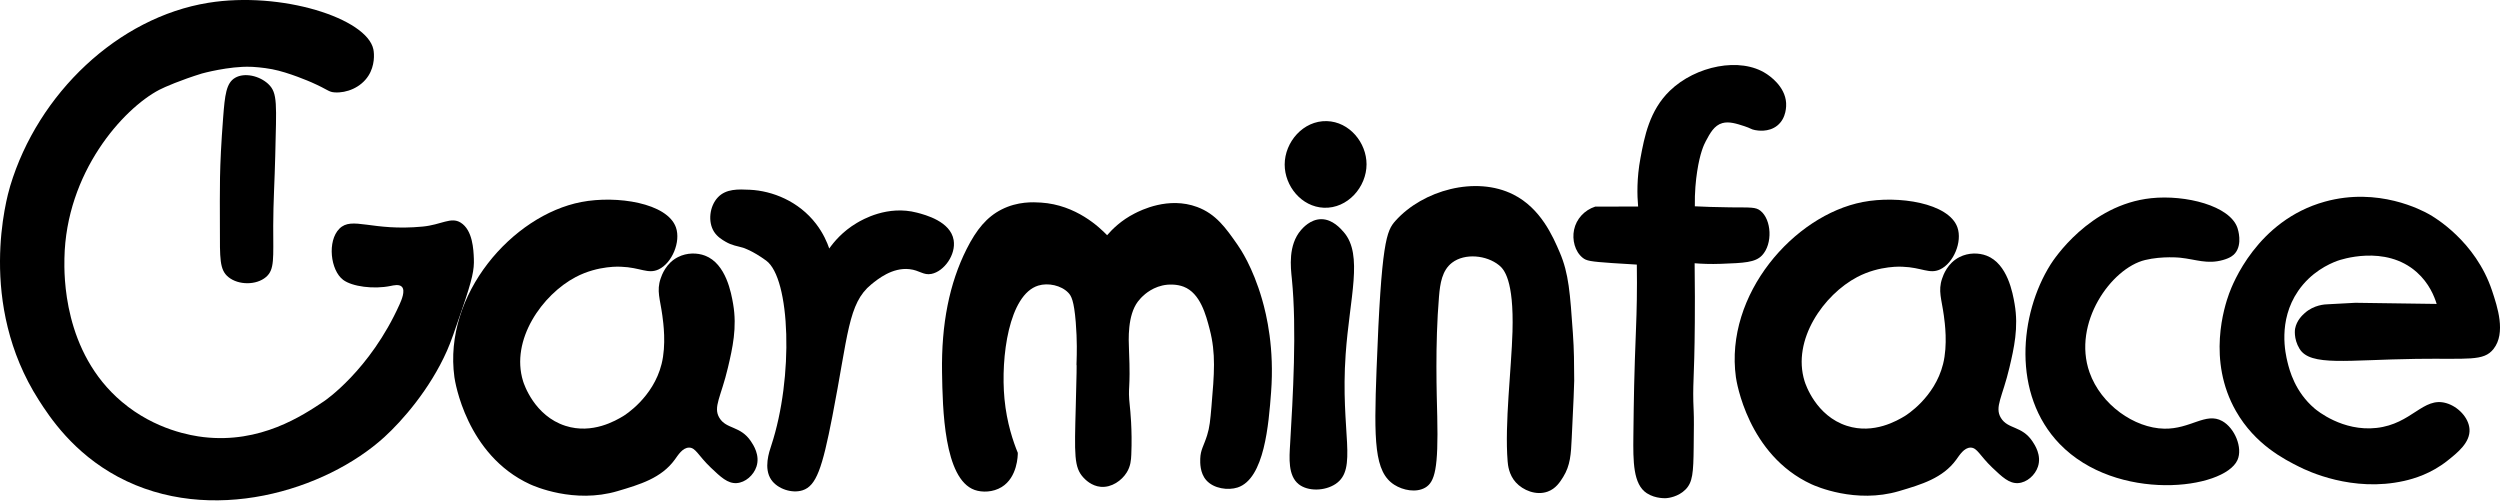
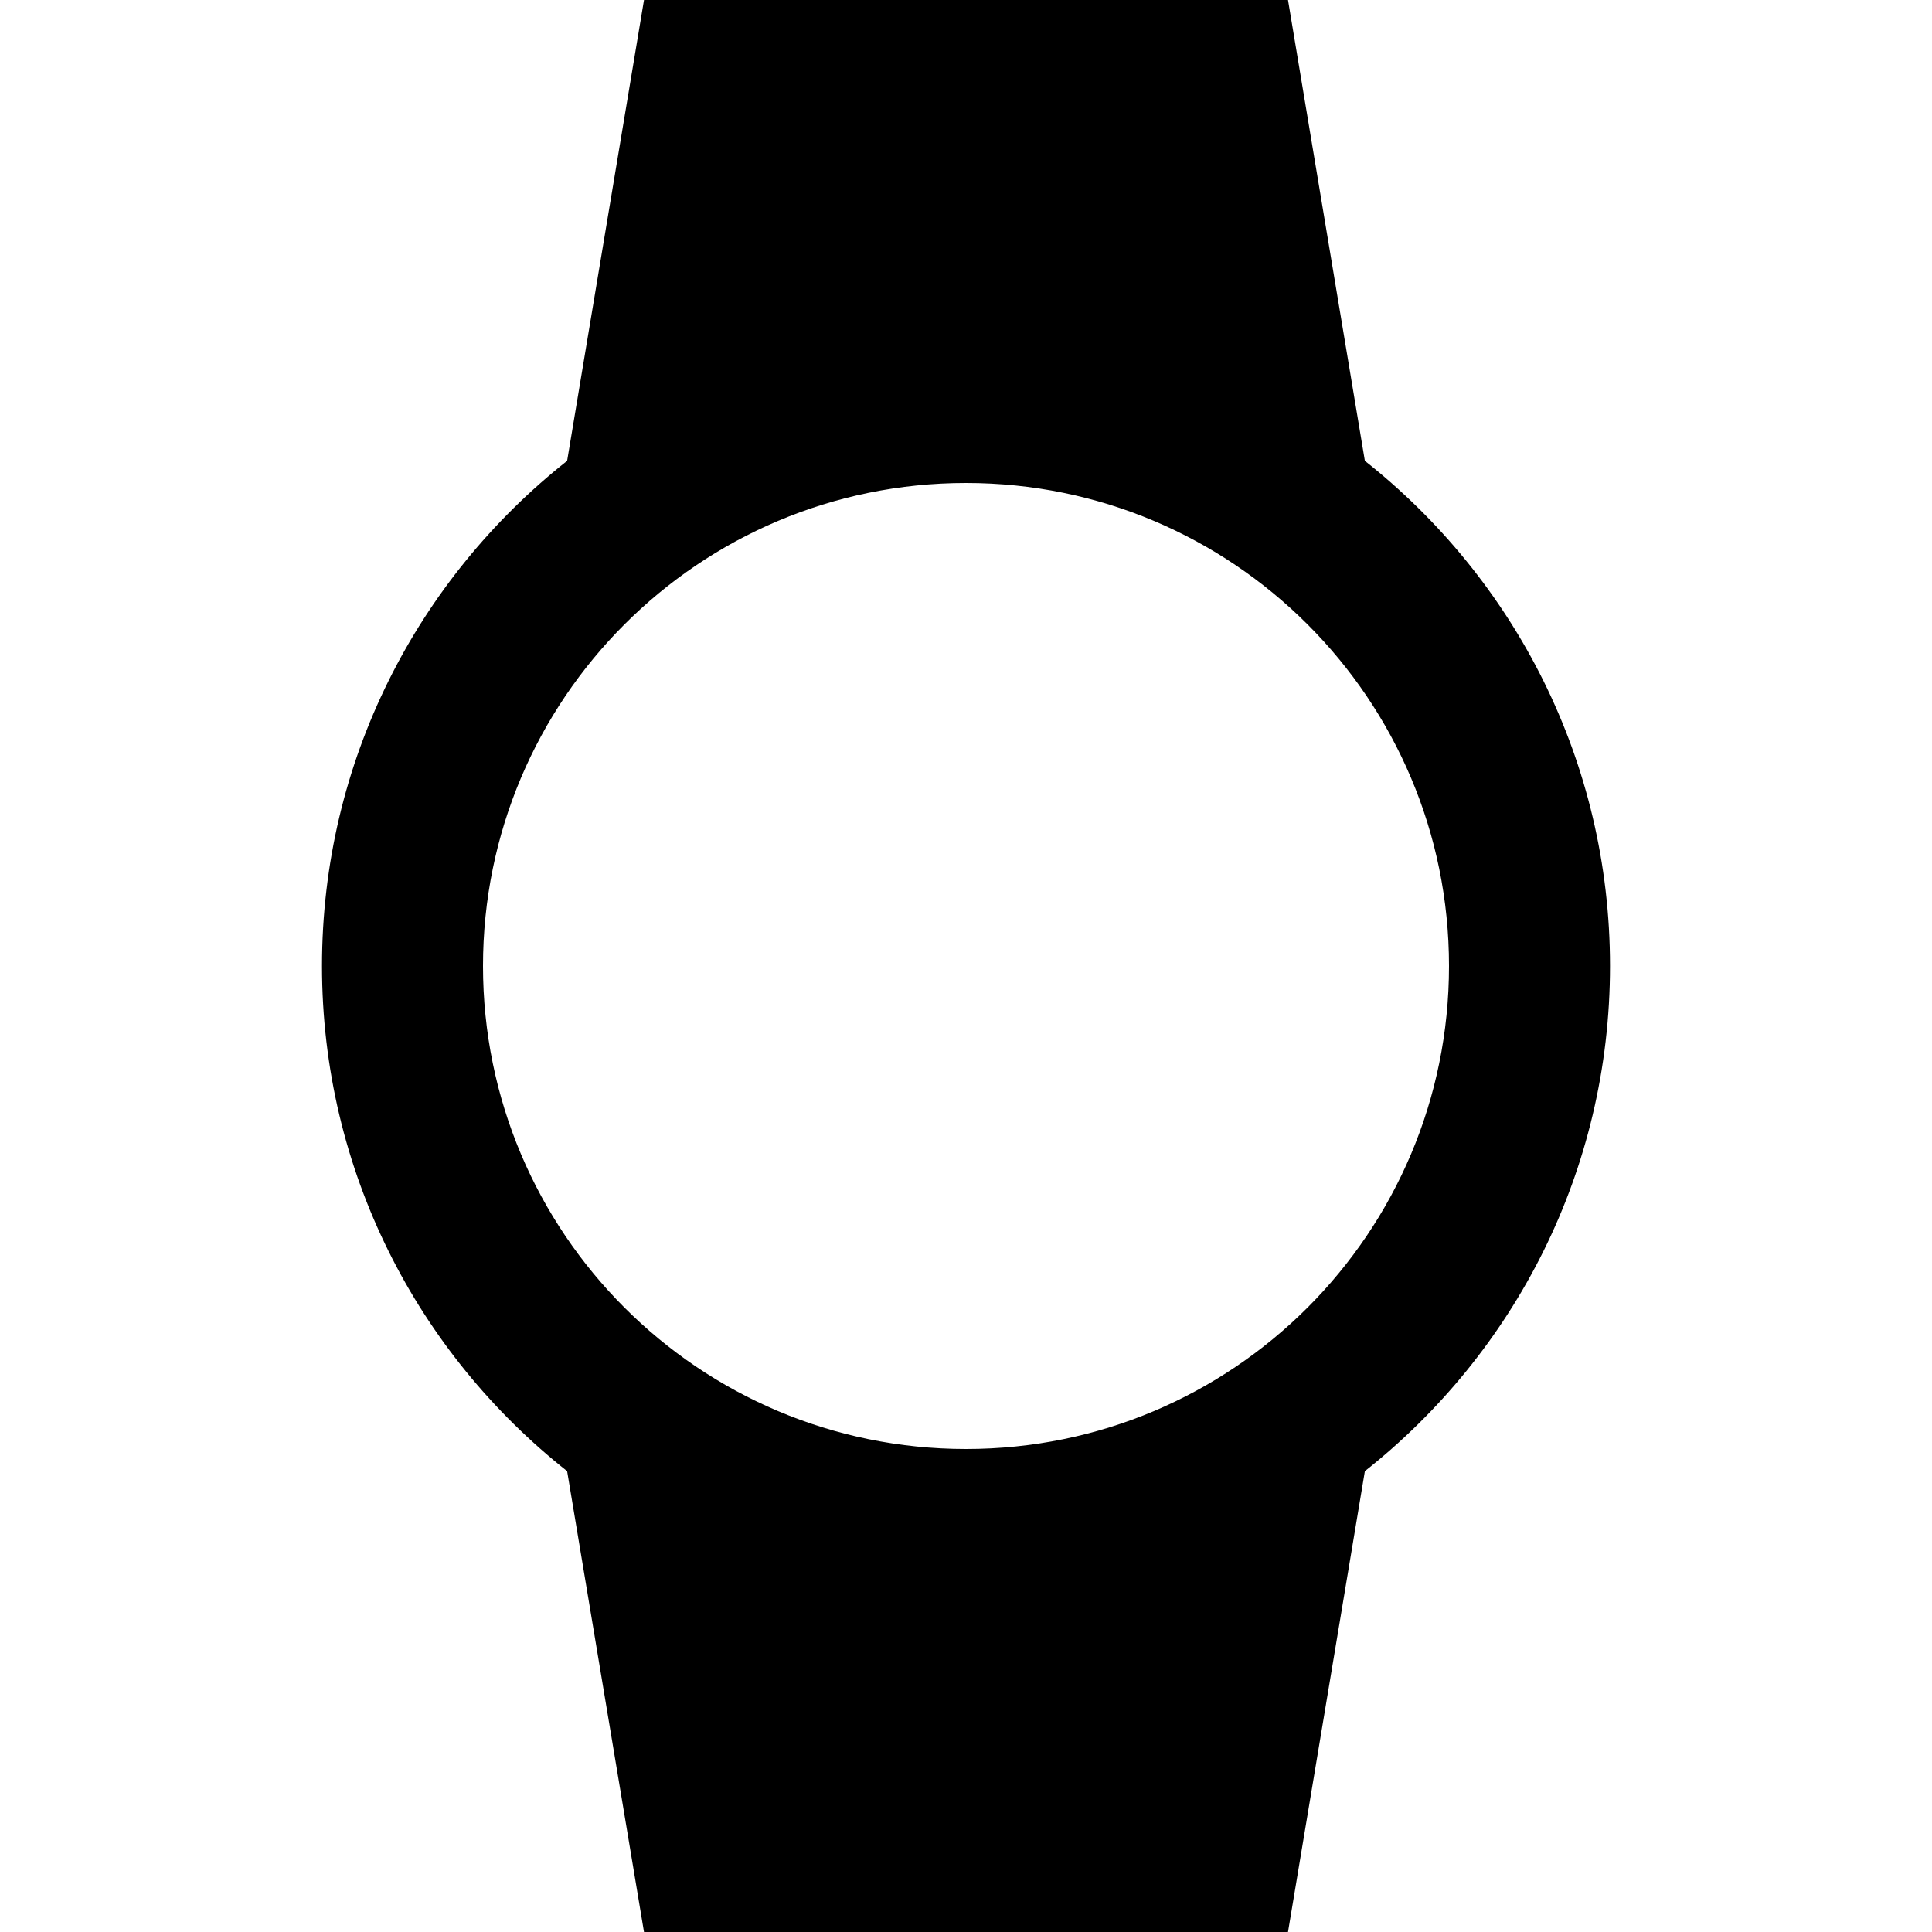
- <svg xmlns="http://www.w3.org/2000/svg" version="1.1" x="0px" y="0px" viewBox="0 0 970.55 194.24" style="enable-background:new 0 0 970.55 194.24;" xml:space="preserve">
-   <g id="g">
-     <path d="M3.96,72.2C14.78,36.25,45.82,6.77,80.85,1.09c28.32-4.59,61.66,6,64.11,18.11c0.37,1.82,0.57,6.29-1.93,10.2   c-2.96,4.63-8.5,6.76-13.07,6.47c-2.49-0.16-2.3-0.93-9-3.89c-0.46-0.2-8.87-3.88-15.33-5.11c-3.63-0.69-7.22-0.89-7.22-0.89   s-0.56-0.03-1.11-0.05c-8.41-0.29-18.89,2.6-18.89,2.6c-8.21,2.53-14.54,5.28-16.56,6.33c-14.14,7.39-36.25,32.16-36.84,65.48   c-0.11,6.09-0.64,36.33,22.34,55.69C60.36,167.01,74.6,169.17,79,169.69c22.12,2.58,38.41-8.31,46.81-13.93   c0,0,17.78-11.89,29.33-37.63c0.7-1.56,2.32-5.26,0.88-6.79c-1.04-1.1-3.2-0.57-4.43-0.32c-6.53,1.33-14.86,0.26-18.37-2.37   c-4.96-3.73-6.21-15.08-1.48-19.85c4.93-4.98,12.56,1.06,32.35-0.84c7.23-0.69,10.98-3.89,14.76-1.53c4.67,2.92,4.97,10.46,5.11,14   c0.17,4.24-0.54,7.86-4.52,19.48c-2.93,8.56-4.39,12.84-5.93,16.3c-6.6,14.88-17.36,27.16-24.3,33.48   c-22.77,20.72-67.56,34.62-103.41,15.41c-17.43-9.34-26.51-23.17-30.74-29.78C-8.96,117.8,2.62,76.66,3.96,72.2z" />
-     <path d="M91.29,30.2c-3.48,2.03-3.99,6.64-4.67,15.56c-1.55,20.34-1.25,27.33-1.25,42.45c0,12.18-0.19,16.52,3.3,19.36   c3.91,3.18,10.87,3.19,14.62-0.04c3.37-2.9,2.77-7.22,2.78-19.92c0.01-8.99,0.58-17.98,0.78-26.97c0.45-20.17,1.02-24.51-2.67-28   C100.77,29.42,94.94,28.08,91.29,30.2z" />
-   </g>
-   <g id="a">
-     <path d="M262.41,88.28c-3.34-9.47-22.92-12.51-36.74-9.85c-26.76,5.15-53.66,35.89-49.26,68c0.21,1.53,4.61,30.17,29.33,41.56   c1.59,0.73,17.17,7.65,34,2.67c8.69-2.57,17-5.03,22.22-12.22c1.25-1.72,3.02-4.67,5.56-4.67c2.59,0,3.51,3.08,8.44,7.78   c3.81,3.62,6.53,6.21,10,6c3.41-0.21,6.63-3.07,7.72-6.42c1.44-4.41-1.21-8.39-2.12-9.75c-4.12-6.19-9.55-4.64-12.28-9.16   c-2.53-4.21,0.64-8.1,3.33-19.56c1.76-7.48,3.59-15.51,2-24.67c-0.71-4.11-2.71-15.61-10.89-18.74c-3.06-1.17-7.03-1.19-10.44,0.52   c-4.76,2.38-6.37,7.06-6.81,8.37c-1.64,4.79-0.19,7.97,0.67,14.37c0.37,2.74,1.57,11.3-0.3,18.81   c-3.25,13.05-14.36,19.9-14.89,20.22c-2.85,1.7-11.96,7.14-22.44,3.78c-12.05-3.86-16.1-16.22-16.44-17.33   c-4.98-16.07,7.47-33.62,20.44-40.44c8.83-4.64,17.56-4,17.56-4c7.53,0.26,10.48,2.97,14.6,1.05   C260.94,102.13,264.36,93.82,262.41,88.28z" />
-   </g>
-   <g id="r">
-     <path d="M281.66,93.83c2.61,1.52,4.47,1.64,6.84,2.35c0,0,3.55,1.06,8.93,4.98c9.44,6.87,10.71,45.37,2,71.78   c-0.82,2.48-3.06,8.91,0,13.33c2.46,3.55,8.03,5.39,12.13,4.08c5.33-1.71,7.66-8.57,11.57-28.67c6.19-31.79,6.08-43.91,15.11-51.26   c2.55-2.08,8.16-6.65,14.81-5.93c4.02,0.44,5.41,2.48,8.58,1.84c4.9-0.99,9.53-7.44,8.6-13.1c-1.19-7.26-10.97-9.82-14.22-10.67   c-11.49-3.01-21.24,2.74-23.38,4c-5.5,3.25-8.9,7.36-10.7,9.92c-0.8-2.34-2.3-5.9-5.11-9.57c-6.77-8.83-17.01-12.83-25.7-13.24   c-4.5-0.21-9.24-0.44-12.44,2.96c-3.22,3.42-3.93,9.48-1.48,13.33C278.48,91.97,280.41,93.1,281.66,93.83z" />
-   </g>
-   <g id="m">
-     <path d="M388.85,189.09c6.2-3.79,6.29-12.38,6.28-13.29c-1.73-4.22-4.28-11.54-5.17-20.93c-1.54-16.28,1.75-40.5,13.11-44   c3.84-1.18,8.91-0.1,11.67,2.78c1.16,1.21,2.2,3.03,2.89,11.44c0.58,7.09,0.4,12.58,0.33,14.89c-0.22,7.07,0.37-8.81-0.33,17.89   c-0.5,18.71-0.71,23.58,3,27.56c0.68,0.73,3.07,3.23,6.67,3.56c4.28,0.39,8.2-2.48,10.11-5.56c1.53-2.45,1.69-4.87,1.78-6.89   c0.43-9.73-0.44-17.71-0.56-18.78c-0.91-8.44,0.37-5.22-0.33-21.89c-0.17-4.1-0.63-13.35,3.44-18.78c0.75-1,1.67-1.89,1.67-1.89   c0.94-0.91,4.4-4.18,9.78-4.67c0.72-0.06,3.62-0.27,6.33,0.78c6.47,2.51,8.66,10.97,10.11,16.56c2.44,9.41,1.78,17.11,0.67,30.11   c-0.45,5.2-0.69,7.87-1.67,11c-1.28,4.1-2.56,5.58-2.67,9.11c-0.04,1.42-0.17,5.48,2.33,8.33c2.92,3.33,8.53,4.02,12.18,2.83   c10.45-3.42,12.06-24.73,12.99-36.94c1.3-17.15-1.71-29.9-3.5-36.1c-3.63-12.56-8.42-19.61-9.63-21.33   c-4.43-6.34-8.25-11.8-15.56-14.52c-11.18-4.16-21.94,1.32-24.3,2.52c-5.18,2.64-8.64,6.08-10.67,8.44   c-2.93-3.07-12.05-11.79-25.63-12.67c-3.04-0.2-9.05-0.51-15.33,2.67c-5.71,2.9-9.71,7.71-13.56,15.33   c-6.73,13.35-9.87,29.17-9.56,48c0.23,13.73,0.68,41.3,12.67,45.56C381.29,191.23,385.5,191.14,388.85,189.09z" />
-   </g>
-   <g id="i">
-     <path d="M515.08,47.02c8.82,0.24,15.43,8.38,15.44,16.74c0.01,8.86-7.37,17.26-16.56,16.89c-8.72-0.35-15.23-8.45-15.22-16.78   C498.75,55.14,505.93,46.77,515.08,47.02z" />
-     <path d="M512.85,85.09c4.46-0.06,7.69,3.72,8.89,5.11c7.55,8.81,2.2,25.4,0.67,47.33c-2.12,30.32,4.89,44.53-3.95,50.38   c-4.14,2.74-10.67,2.93-14.28,0.07c-4.2-3.34-3.65-10.21-3.33-15.56c1.07-18.17,2.64-44.69,0.67-64.22   c-0.44-4.35-1.52-13.02,3.56-18.89C505.75,88.54,508.68,85.15,512.85,85.09z" />
-   </g>
-   <g id="n">
-     <path d="M534.41,143.31c-1.05,27.98-0.9,39.92,6.89,44.89c3.41,2.18,8.5,3.14,12,1.11c3.78-2.2,5.12-7.54,4.67-27.56   c-0.19-8.45-0.89-27.82,0.68-46.63c0.43-5.1,1.18-10.17,5.09-13.15c4.93-3.76,13.35-2.95,18.22,1c1.88,1.52,5.79,5.59,5.22,25.78   c-0.41,14.42-3.07,35.74-1.89,50.33c0.12,1.47,0.47,5.19,3.16,8.17c2.79,3.1,7.92,5.22,12.4,3.6c3.14-1.14,4.77-3.69,6-5.67   c2.8-4.52,3.03-8.81,3.33-15.22c0.65-13.57,0.97-20.4,0.96-22.15c-0.03-6.81-0.05-11.88-0.52-18.52   c-1.09-15.35-1.55-23.06-5.11-31.33c-2.65-6.17-7.34-17.07-18-22.44c-14.59-7.35-35.1-1.7-45.78,10.22   C538.29,89.61,536.27,93.67,534.41,143.31z" />
-   </g>
-   <g id="f">
-     <path d="M685.74,28.65c-10.1-6.66-27.46-3.11-37.48,6.59c-7.95,7.69-9.85,17.86-11.41,26.19c-1.45,7.77-1.29,14.36-0.9,18.75   c-5.55,0.01-11.1,0.02-16.65,0.03c-4.2,1.36-7.35,4.8-8.22,9c-0.81,3.88,0.33,8.43,3.33,10.85c1.48,1.2,2.92,1.48,11.48,2.07   c3.75,0.26,6.99,0.45,9.56,0.59c0.15,9.87-0.05,18.16-0.3,24.3c-0.77,19.51-0.86,27.03-1.04,42.07   c-0.12,10.12-0.1,18.91,5.19,22.37c3.51,2.3,7.7,1.93,7.7,1.93c0.58-0.05,4.54-0.46,7.41-3.41c2.71-2.8,3-6.39,3.11-16.3   c0.09-7.52,0.13-11.28,0-14.07c-0.52-11.2,0.27-10.79,0.44-34.52c0.04-5.4,0.06-13.27-0.07-22.89c2.55,0.21,6.09,0.38,10.3,0.22   c8.82-0.33,13.23-0.5,15.85-3.26c4.24-4.46,3.72-13.89-0.59-17.33c-1.89-1.51-3.73-1.25-11.7-1.33c-5.83-0.06-10.6-0.25-13.78-0.41   c-0.09-5.52,0.38-10.1,0.89-13.44c1.12-7.38,2.67-10.52,3.33-11.78c1.68-3.16,3.29-6.19,6.46-7.08c2.61-0.73,5.51,0.21,8.54,1.19   c2.57,0.83,2.49,1.21,4.14,1.52c0.84,0.16,5.23,0.99,8.64-1.74c3.68-2.96,3.49-7.92,3.44-8.78   C693.02,33.45,686.85,29.38,685.74,28.65z" />
-   </g>
-   <g id="a_00000007387091125737570920000004514128507636510096_">
-     <path d="M759.91,88.28c-3.34-9.47-22.92-12.51-36.74-9.85c-26.76,5.15-53.66,35.89-49.26,68c0.21,1.53,4.61,30.17,29.33,41.56   c1.59,0.73,17.17,7.65,34,2.67c8.69-2.57,17-5.03,22.22-12.22c1.25-1.72,3.02-4.67,5.56-4.67c2.59,0,3.51,3.08,8.44,7.78   c3.81,3.62,6.53,6.21,10,6c3.41-0.21,6.63-3.07,7.72-6.42c1.44-4.41-1.21-8.39-2.12-9.75c-4.12-6.19-9.55-4.64-12.28-9.16   c-2.53-4.21,0.64-8.1,3.33-19.56c1.76-7.48,3.59-15.51,2-24.67c-0.71-4.11-2.71-15.61-10.89-18.74c-3.06-1.17-7.03-1.19-10.44,0.52   c-4.76,2.38-6.37,7.06-6.81,8.37c-1.64,4.79-0.19,7.97,0.67,14.37c0.37,2.74,1.57,11.3-0.3,18.81   c-3.25,13.05-14.36,19.9-14.89,20.22c-2.85,1.7-11.96,7.14-22.44,3.78c-12.05-3.86-16.1-16.22-16.44-17.33   c-4.98-16.07,7.47-33.62,20.44-40.44c8.83-4.64,17.56-4,17.56-4c7.53,0.26,10.48,2.97,14.6,1.05   C758.45,102.13,761.87,93.82,759.91,88.28z" />
-   </g>
-   <g id="c">
-     <path d="M863,100.94c-6.15,1.73-10.42-0.23-16.59-0.89c0,0-6.9-0.73-13.63,0.89c-13.16,3.17-28.32,24.48-21.59,43.61   c4.42,12.56,17.4,21.65,29,21.87c10.24,0.2,16.11-6.52,22.52-2.96c4.88,2.71,8.03,10.4,5.93,15.11   c-5.16,11.53-46.95,16.63-69.04-6.22c-18.58-19.22-15.64-50.39-3.56-69.63c1.16-1.85,15.06-23.25,39.11-25.78   c13.35-1.4,30.56,2.92,33.48,11.56c0.19,0.56,2.01,6.2-0.89,9.78C867.09,99.08,865.92,100.12,863,100.94z" />
-   </g>
-   <g id="e">
-     <path d="M892.74,135.43c4.24,6.89,18.53,4.25,45.37,3.89c20.13-0.27,26.09,1.03,29.93-3.85c4.9-6.23,1.5-16.39-0.59-22.67   c-6.42-19.22-22.5-28.54-24.44-29.63c-2.72-1.52-19.66-10.65-40.44-4.89c-26.39,7.31-35.92,32.23-37.19,35.7   c-1.81,4.97-8.61,25.86,2.67,45.63c7.45,13.05,18.88,18.77,24.59,21.63c3.22,1.61,20.61,9.97,40.69,5.46   c3.81-0.86,10.42-2.78,16.79-7.83c3.92-3.11,8.95-7.09,8.59-12.3c-0.31-4.41-4.42-8.74-9.04-10.07c-8.99-2.6-13.28,8.08-27.04,9.63   c-13.18,1.48-23.14-6.76-24.07-7.55c-7.59-6.47-9.72-14.77-10.52-18.07c-0.72-2.98-3.85-15.91,4.15-27.56   c4.98-7.25,11.81-10.44,15.26-11.7c0.86-0.31,18.54-6.5,30.81,4.44c4.76,4.24,6.8,9.37,7.7,12.3c-10.52-0.15-21.04-0.3-31.56-0.44   c-3.48,0.19-6.96,0.37-10.44,0.56c-1.4,0.02-5.66,0.25-9.22,3.44c-0.87,0.78-3.13,2.81-3.74,6.07   C891,127.61,890.28,131.43,892.74,135.43z" />
-   </g>
+ <svg xmlns="http://www.w3.org/2000/svg" t="1742460959164" class="icon" viewBox="0 0 1024 1024" version="1.1" p-id="19894" width="200" height="200">
+   <path d="M853.333 512c0-108.587-50.773-205.227-129.92-267.733L682.667 0H341.333l-40.747 244.267C221.44 306.773 170.667 403.413 170.667 512s50.773 205.227 129.92 267.733L341.333 1024h341.333l40.747-244.267C802.56 717.227 853.333 620.587 853.333 512z m-597.333 0c0-141.44 114.56-256 256-256s256 114.56 256 256-114.56 256-256 256-256-114.56-256-256z" fill="" p-id="19895" />
</svg>
